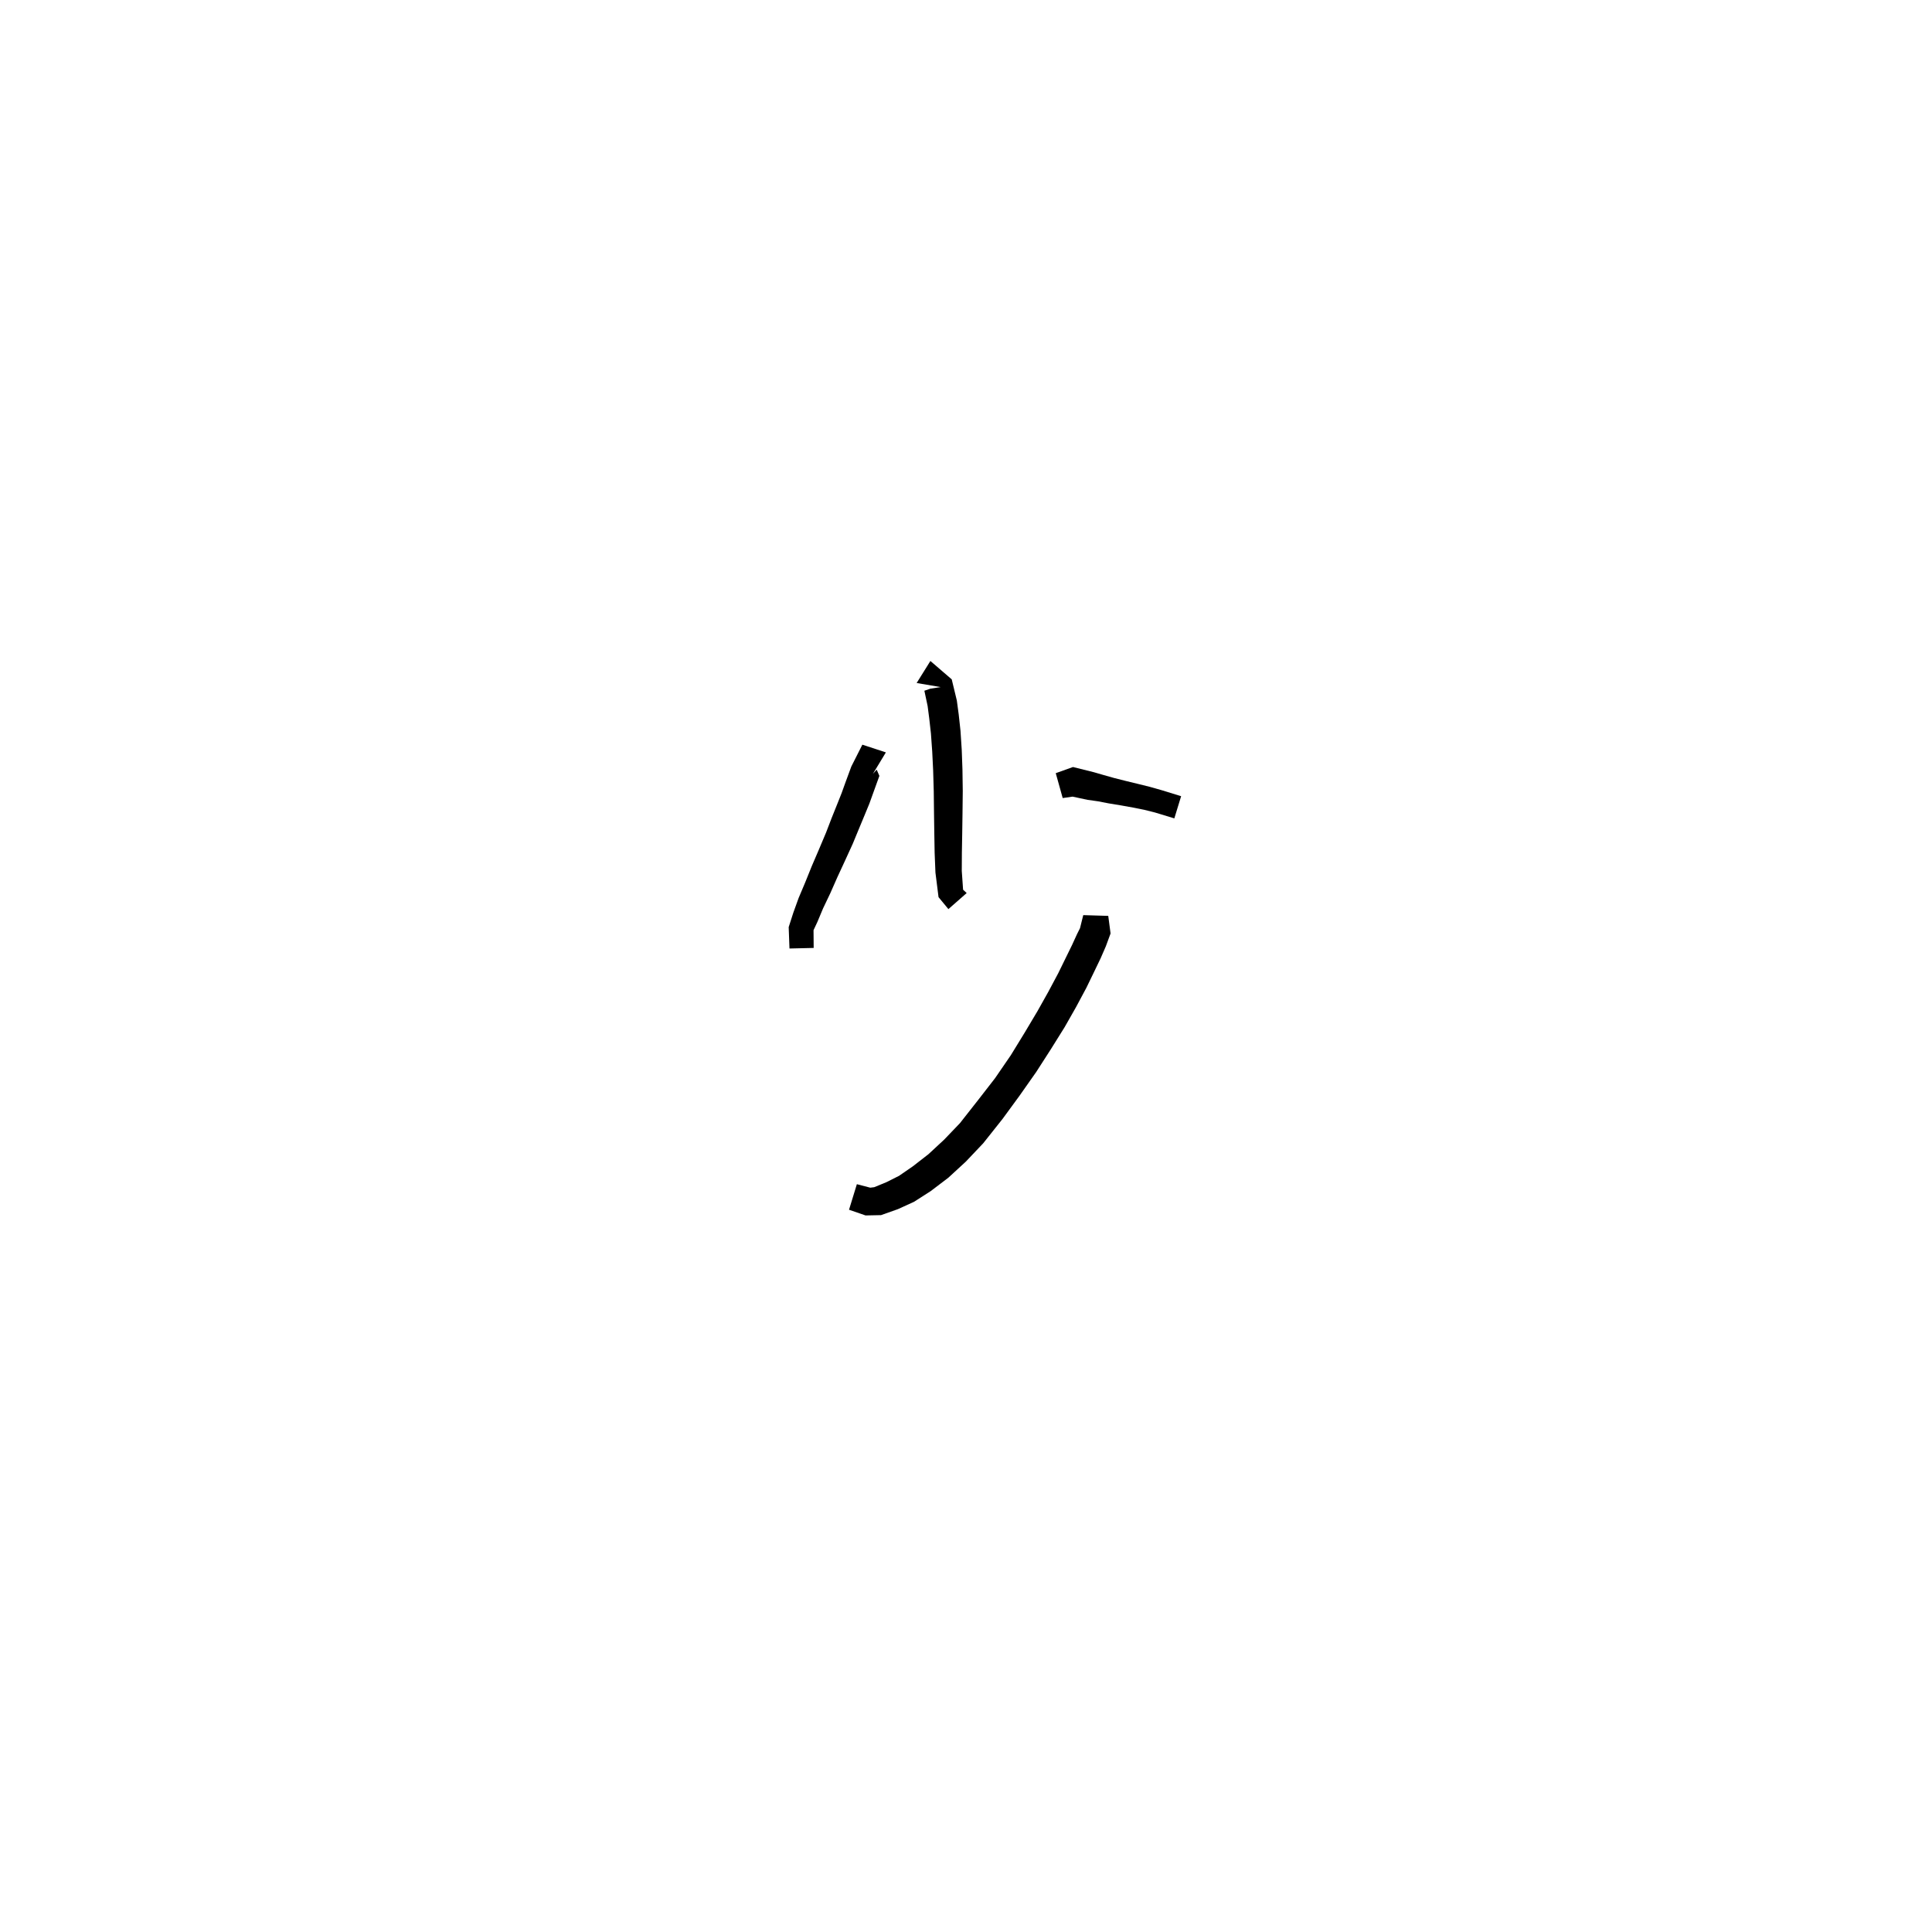
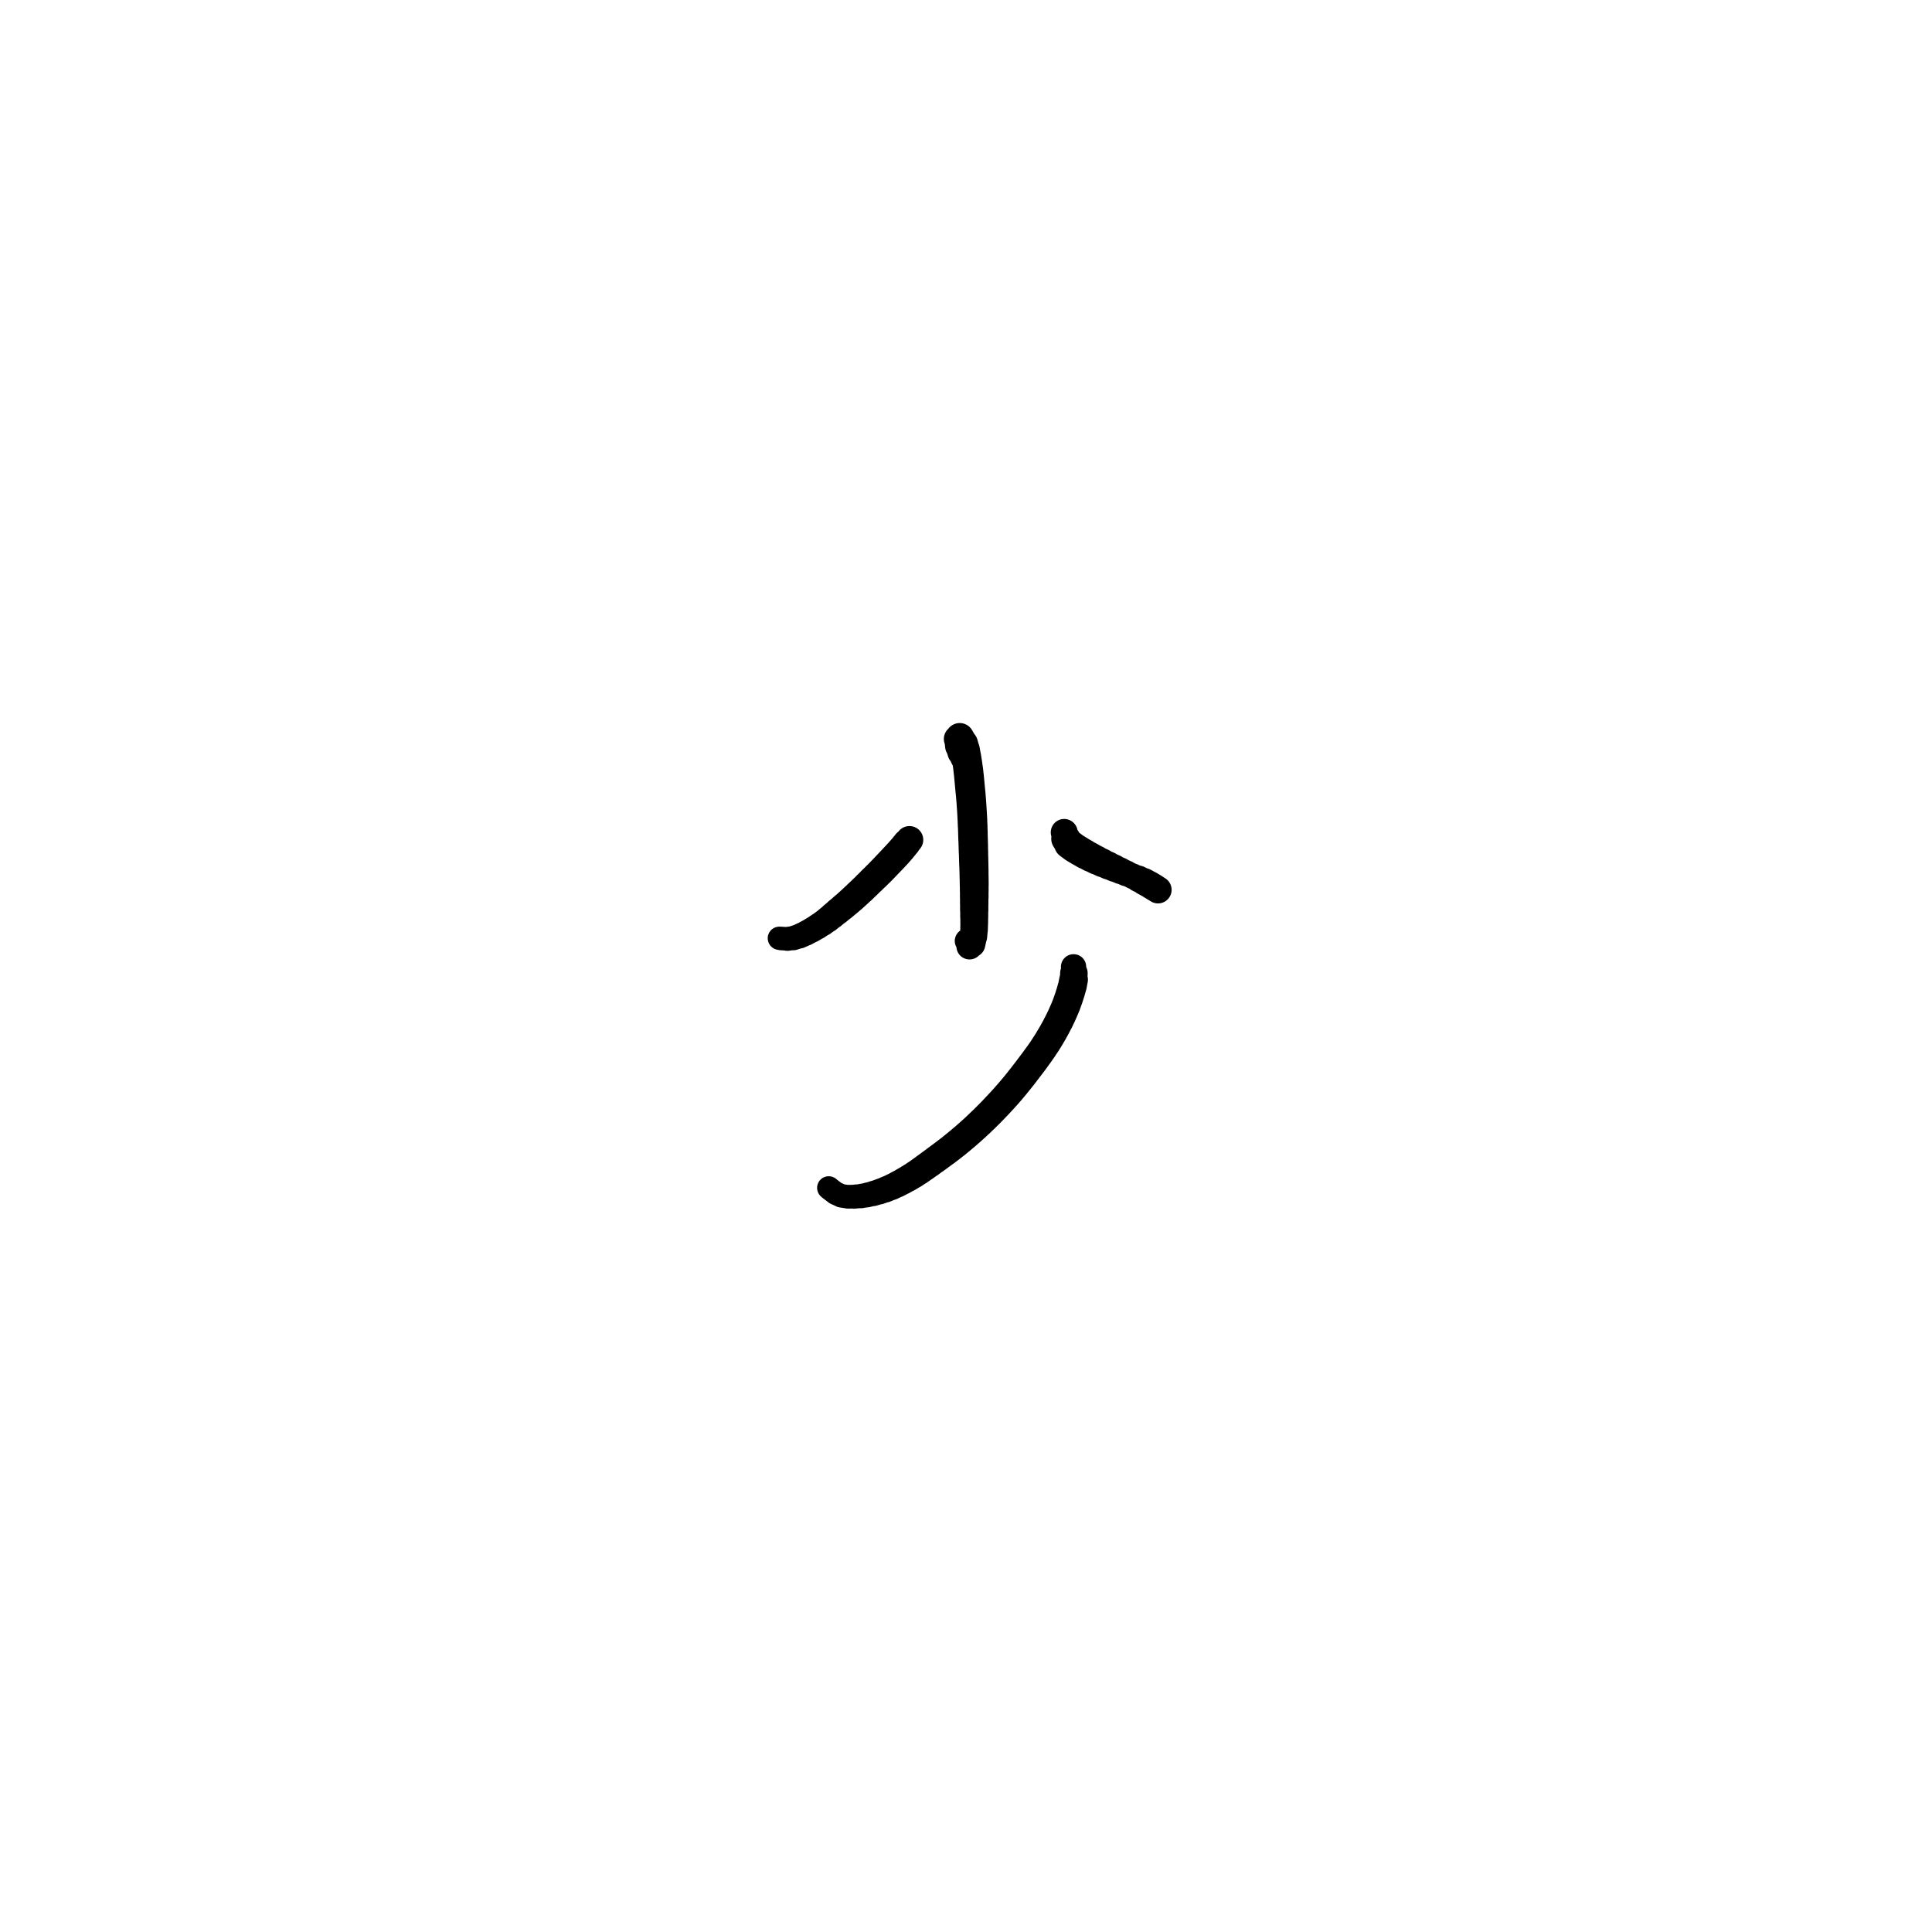
<svg xmlns="http://www.w3.org/2000/svg" width="300" height="300" viewBox="0 0 300 300">
-   <path d="M 146.068 106.691 L 144.472 106.935 L 143.537 107.257 L 144.041 109.63 L 144.287 111.518 L 144.553 113.883 L 144.755 116.711 L 144.898 119.622 L 144.993 122.877 L 145.032 126.206 L 145.079 129.434 L 145.13 132.419 L 145.255 135.493 L 145.736 139.311 L 147.267 141.166 L 150.105 138.673 L 149.547 138.151 L 149.344 135.237 L 149.36 132.38 L 149.412 129.434 L 149.459 126.206 L 149.497 122.829 L 149.449 119.478 L 149.339 116.458 L 149.145 113.48 L 148.871 110.965 L 148.577 108.774 L 147.784 105.491 L 144.472 102.636 L 142.336 106.057 Z" fill="black" />
-   <path d="M 137.559 116.831 L 133.906 115.633 L 132.193 119.022 L 131.269 121.529 L 130.69 123.142 L 129.998 124.879 L 129.144 127.005 L 128.267 129.288 L 127.135 131.971 L 126.048 134.503 L 125.027 137.033 L 124.008 139.446 L 123.192 141.706 L 122.467 143.961 L 122.59 147.284 L 126.347 147.195 L 126.326 144.437 L 126.933 143.138 L 127.81 141.044 L 128.916 138.727 L 130.019 136.227 L 131.164 133.755 L 132.409 131.032 L 133.369 128.71 L 134.243 126.608 L 134.992 124.791 L 135.602 123.101 L 136.55 120.478 L 136.133 119.512 L 135.541 120.166 Z" fill="black" />
-   <path d="M 165.015 123.921 L 166.553 123.701 L 168.869 124.198 L 170.482 124.424 L 172.144 124.745 L 174.109 125.069 L 175.943 125.399 L 177.686 125.748 L 179.346 126.165 L 182.35 127.078 L 183.405 123.633 L 180.36 122.694 L 178.562 122.185 L 176.741 121.733 L 174.901 121.287 L 173.014 120.811 L 171.398 120.356 L 169.843 119.906 L 166.612 119.102 L 163.937 120.058 Z" fill="black" />
-   <path d="M 168.207 142.1 L 167.704 144.124 L 167.25 145.03 L 166.473 146.729 L 165.492 148.731 L 164.322 151.121 L 162.773 154.025 L 161.106 156.996 L 159.117 160.336 L 156.96 163.853 L 154.516 167.415 L 151.883 170.81 L 149.052 174.411 L 146.606 176.964 L 144.171 179.221 L 141.757 181.097 L 139.607 182.581 L 137.637 183.571 L 135.753 184.346 L 135.133 184.422 L 133.054 183.881 L 131.836 187.848 L 134.402 188.733 L 136.806 188.684 L 139.424 187.757 L 141.92 186.62 L 144.523 184.952 L 147.259 182.873 L 149.973 180.376 L 152.676 177.524 L 155.679 173.742 L 158.304 170.155 L 160.901 166.461 L 163.21 162.871 L 165.326 159.479 L 167.08 156.394 L 168.7 153.367 L 169.906 150.878 L 170.906 148.8 L 171.713 146.946 L 172.448 144.949 L 172.089 142.218 Z" fill="black" />
+   <path d="M 151.33 116.94 L 150.92 116.07 C 150.46 115.09 149.30 114.67 148.33 115.13 C 147.35 115.59 146.93 116.75 147.39 117.72 L 147.80 118.60 C 148.25 119.57 149.41 119.99 150.39 119.54 C 151.36 119.08 151.79 117.92 151.33 116.94 Z M 151.07 116.29 L 150.75 115.27 C 150.41 114.21 149.28 113.62 148.22 113.96 C 147.16 114.29 146.58 115.42 146.91 116.48 L 147.23 117.50 C 147.57 118.56 148.70 119.15 149.76 118.81 C 150.82 118.48 151.41 117.35 151.07 116.29 Z M 150.90 115.65 L 150.77 114.52 C 150.65 113.38 149.62 112.56 148.48 112.68 C 147.34 112.81 146.52 113.83 146.64 114.97 L 146.77 116.10 C 146.89 117.24 147.92 118.07 149.06 117.94 C 150.20 117.82 151.02 116.79 150.90 115.65 Z M 150.05 116.42 L 150.37 116.17 C 151.29 115.43 151.44 114.07 150.70 113.15 C 149.96 112.23 148.61 112.08 147.68 112.82 L 147.36 113.07 C 146.44 113.81 146.29 115.16 147.03 116.09 C 147.78 117.01 149.13 117.16 150.05 116.42 Z M 147.11 115.61 L 147.68 116.59 C 148.30 117.65 149.66 118.01 150.72 117.39 C 151.77 116.77 152.13 115.41 151.51 114.35 L 150.94 113.37 C 150.32 112.31 148.96 111.96 147.90 112.58 C 146.85 113.19 146.49 114.55 147.11 115.61 Z M 147.42 116.09 L 147.68 117.00 C 148.02 118.21 149.27 118.90 150.47 118.56 C 151.68 118.22 152.37 116.97 152.03 115.77 L 151.77 114.85 C 151.43 113.65 150.18 112.95 148.98 113.29 C 147.77 113.64 147.08 114.89 147.42 116.09 Z M 147.62 116.79 L 147.81 117.85 C 148.03 119.08 149.22 119.90 150.46 119.68 C 151.70 119.45 152.51 118.26 152.29 117.03 L 152.10 115.97 C 151.87 114.74 150.68 113.92 149.45 114.14 C 148.21 114.37 147.39 115.56 147.62 116.79 Z M 147.79 117.79 L 147.94 118.80 C 148.14 120.04 149.30 120.90 150.55 120.71 C 151.80 120.52 152.66 119.35 152.47 118.10 L 152.31 117.09 C 152.12 115.84 150.95 114.98 149.70 115.18 C 148.45 115.37 147.59 116.54 147.79 117.79 Z M 147.93 118.76 L 148.07 119.75 C 148.24 121.01 149.40 121.89 150.65 121.72 C 151.91 121.54 152.79 120.39 152.61 119.13 L 152.48 118.14 C 152.31 116.88 151.15 116.00 149.89 116.17 C 148.64 116.34 147.76 117.50 147.93 118.76 Z M 148.05 119.70 L 148.17 120.73 C 148.31 121.99 149.45 122.90 150.71 122.76 C 151.98 122.62 152.88 121.48 152.74 120.21 L 152.63 119.19 C 152.48 117.92 151.34 117.01 150.08 117.16 C 148.82 117.30 147.91 118.44 148.05 119.70 Z M 148.16 120.68 L 148.25 121.63 C 148.37 122.90 149.49 123.83 150.75 123.72 C 152.02 123.60 152.95 122.48 152.84 121.21 L 152.75 120.26 C 152.63 119.00 151.51 118.06 150.25 118.18 C 148.98 118.29 148.05 119.42 148.16 120.68 Z M 148.25 121.64 L 148.34 122.61 C 148.46 123.87 149.59 124.80 150.86 124.68 C 152.12 124.56 153.05 123.43 152.93 122.17 L 152.84 121.20 C 152.72 119.94 151.59 119.01 150.32 119.13 C 149.06 119.25 148.13 120.38 148.25 121.64 Z M 148.34 122.61 L 148.44 123.62 C 148.56 124.89 149.69 125.81 150.96 125.69 C 152.22 125.57 153.15 124.44 153.03 123.17 L 152.93 122.17 C 152.81 120.90 151.68 119.97 150.41 120.09 C 149.15 120.22 148.22 121.34 148.34 122.61 Z M 148.44 123.59 L 148.52 124.57 C 148.62 125.84 149.74 126.78 151.00 126.68 C 152.27 126.57 153.22 125.46 153.11 124.19 L 153.03 123.21 C 152.93 121.94 151.81 121.00 150.54 121.10 C 149.28 121.20 148.33 122.32 148.44 123.59 Z M 148.52 124.54 L 148.59 125.55 C 148.68 126.82 149.78 127.78 151.05 127.69 C 152.32 127.60 153.27 126.50 153.18 125.23 L 153.11 124.22 C 153.02 122.95 151.92 121.99 150.65 122.08 C 149.39 122.17 148.43 123.27 148.52 124.54 Z M 148.59 125.53 L 148.65 126.50 C 148.73 127.77 149.82 128.74 151.09 128.66 C 152.36 128.58 153.32 127.49 153.24 126.22 L 153.18 125.25 C 153.11 123.98 152.01 123.02 150.74 123.09 C 149.47 123.17 148.51 124.27 148.59 125.53 Z M 148.65 126.48 L 148.70 127.50 C 148.77 128.77 149.85 129.75 151.12 129.68 C 152.39 129.61 153.36 128.53 153.30 127.26 L 153.24 126.24 C 153.18 124.97 152.09 124.00 150.83 124.06 C 149.56 124.13 148.58 125.21 148.65 126.48 Z M 148.70 127.48 L 148.74 128.48 C 148.80 129.74 149.87 130.73 151.13 130.68 C 152.40 130.63 153.39 129.56 153.34 128.29 L 153.29 127.29 C 153.24 126.02 152.17 125.04 150.91 125.09 C 149.64 125.14 148.65 126.21 148.70 127.48 Z M 148.75 128.46 L 148.78 129.47 C 148.82 130.73 149.88 131.72 151.15 131.68 C 152.42 131.64 153.41 130.58 153.37 129.31 L 153.33 128.31 C 153.29 127.04 152.23 126.05 150.96 126.09 C 149.70 126.13 148.70 127.19 148.75 128.46 Z M 148.78 129.46 L 148.81 130.47 C 148.85 131.73 149.91 132.73 151.17 132.69 C 152.44 132.65 153.43 131.59 153.39 130.33 L 153.36 129.32 C 153.32 128.06 152.27 127.06 151.00 127.10 C 149.74 127.14 148.75 128.19 148.78 129.46 Z M 148.82 130.47 L 148.85 131.46 C 148.89 132.72 149.94 133.72 151.20 133.68 C 152.46 133.64 153.45 132.59 153.42 131.33 L 153.39 130.33 C 153.35 129.07 152.30 128.08 151.04 128.11 C 149.78 128.15 148.78 129.20 148.82 130.47 Z M 148.85 131.46 L 148.88 132.45 C 148.92 133.71 149.97 134.70 151.23 134.66 C 152.49 134.63 153.48 133.58 153.44 132.32 L 153.41 131.33 C 153.38 130.07 152.33 129.08 151.07 129.12 C 149.81 129.15 148.82 130.20 148.85 131.46 Z M 148.89 132.45 L 148.92 133.45 C 148.95 134.70 150.00 135.69 151.25 135.65 C 152.51 135.62 153.50 134.57 153.46 133.32 L 153.43 132.32 C 153.40 131.06 152.35 130.08 151.10 130.11 C 149.84 130.15 148.85 131.20 148.89 132.45 Z M 148.92 133.45 L 148.95 134.45 C 148.99 135.70 150.03 136.69 151.28 136.65 C 152.53 136.62 153.52 135.57 153.48 134.32 L 153.46 133.32 C 153.42 132.07 152.38 131.08 151.13 131.12 C 149.87 131.15 148.89 132.19 148.92 133.45 Z M 148.96 134.45 L 148.99 135.45 C 149.02 136.69 150.06 137.68 151.30 137.64 C 152.55 137.61 153.54 136.57 153.50 135.33 L 153.48 134.33 C 153.44 133.08 152.41 132.09 151.16 132.13 C 149.91 132.16 148.93 133.20 148.96 134.45 Z M 148.99 135.43 L 149.01 136.43 C 149.04 137.67 150.07 138.66 151.31 138.64 C 152.55 138.61 153.54 137.58 153.51 136.34 L 153.49 135.34 C 153.47 134.10 152.44 133.11 151.20 133.14 C 149.96 133.16 148.97 134.19 148.99 135.43 Z M 149.02 136.41 L 149.03 137.42 C 149.04 138.66 150.06 139.65 151.30 139.64 C 152.53 139.63 153.53 138.62 153.52 137.38 L 153.51 136.37 C 153.49 135.13 152.48 134.13 151.24 134.14 C 150.01 134.16 149.01 135.17 149.02 136.41 Z M 149.04 137.41 L 149.05 138.40 C 149.05 139.63 150.05 140.63 151.28 140.62 C 152.51 140.62 153.51 139.62 153.51 138.39 L 153.51 137.40 C 153.50 136.17 152.50 135.17 151.27 135.17 C 150.04 135.17 149.04 136.17 149.04 137.41 Z M 149.06 138.39 L 149.06 139.39 C 149.06 140.62 150.05 141.61 151.28 141.61 C 152.50 141.61 153.50 140.62 153.50 139.39 L 153.50 138.39 C 153.50 137.17 152.50 136.17 151.28 136.17 C 150.05 136.17 149.06 137.17 149.06 138.39 Z M 149.07 139.39 L 149.07 140.39 C 149.07 141.60 150.06 142.59 151.28 142.59 C 152.50 142.59 153.48 141.60 153.48 140.39 L 153.48 139.39 C 153.48 138.17 152.50 137.18 151.28 137.18 C 150.06 137.18 149.07 138.17 149.07 139.39 Z M 149.08 140.39 L 149.08 141.35 C 149.08 142.56 150.07 143.55 151.28 143.55 C 152.49 143.55 153.47 142.56 153.47 141.35 L 153.47 140.39 C 153.47 139.17 152.49 138.19 151.28 138.19 C 150.07 138.19 149.08 139.17 149.08 140.39 Z M 149.10 141.35 L 149.10 142.36 C 149.10 143.56 150.07 144.54 151.28 144.54 C 152.48 144.54 153.45 143.56 153.45 142.36 L 153.45 141.35 C 153.45 140.15 152.48 139.18 151.28 139.18 C 150.07 139.18 149.10 140.15 149.10 141.35 Z M 149.12 142.36 L 149.12 143.37 C 149.11 144.56 150.08 145.53 151.27 145.53 C 152.46 145.53 153.43 144.57 153.43 143.37 L 153.44 142.36 C 153.44 141.17 152.47 140.20 151.28 140.20 C 150.09 140.20 149.12 141.16 149.12 142.36 Z M 149.13 143.32 L 149.11 144.32 C 149.08 145.51 150.01 146.49 151.20 146.52 C 152.38 146.55 153.37 145.61 153.39 144.43 L 153.42 143.42 C 153.45 142.24 152.51 141.25 151.33 141.23 C 150.14 141.20 149.16 142.13 149.13 143.32 Z M 149.13 144.19 L 149.03 145.24 C 148.93 146.41 149.80 147.44 150.97 147.55 C 152.14 147.65 153.17 146.79 153.28 145.61 L 153.37 144.57 C 153.48 143.39 152.61 142.36 151.44 142.25 C 150.27 142.15 149.23 143.01 149.13 144.19 Z M 149.10 144.98 L 148.85 146.14 C 148.61 147.27 149.33 148.39 150.46 148.63 C 151.60 148.88 152.72 148.16 152.96 147.02 L 153.21 145.87 C 153.45 144.73 152.73 143.62 151.60 143.37 C 150.47 143.13 149.35 143.85 149.10 144.98 Z M 149.45 145.16 L 149.09 145.53 C 148.31 146.33 148.32 147.62 149.13 148.41 C 149.94 149.19 151.22 149.17 152.01 148.37 L 152.37 148.00 C 153.15 147.19 153.13 145.90 152.33 145.12 C 151.52 144.34 150.23 144.35 149.45 145.16 Z M 152.29 146.16 L 151.90 145.31 C 151.47 144.35 150.34 143.92 149.38 144.35 C 148.42 144.79 147.99 145.92 148.42 146.88 L 148.81 147.73 C 149.24 148.69 150.37 149.12 151.33 148.69 C 152.30 148.25 152.72 147.12 152.29 146.16 Z" fill="black" fill-rule="nonzero" />
+   <path d="M 142.39 132.37 L 142.94 131.40 C 143.49 130.45 143.16 129.24 142.20 128.69 C 141.25 128.15 140.04 128.48 139.50 129.43 L 138.94 130.40 C 138.40 131.35 138.73 132.56 139.68 133.11 C 140.63 133.65 141.84 133.32 142.39 132.37 Z M 139.60 129.01 L 139.17 129.51 C 138.40 130.40 138.50 131.76 139.39 132.53 C 140.29 133.31 141.64 133.21 142.42 132.31 L 142.84 131.82 C 143.62 130.92 143.52 129.56 142.62 128.79 C 141.72 128.02 140.37 128.12 139.60 129.01 Z M 139.09 129.53 L 138.42 130.36 C 137.65 131.30 137.80 132.68 138.74 133.44 C 139.68 134.21 141.06 134.06 141.82 133.12 L 142.50 132.29 C 143.26 131.35 143.11 129.97 142.17 129.21 C 141.23 128.44 139.85 128.59 139.09 129.53 Z M 138.47 130.29 L 137.78 131.07 C 136.98 131.98 137.07 133.37 137.98 134.17 C 138.89 134.97 140.28 134.88 141.09 133.97 L 141.77 133.19 C 142.57 132.28 142.48 130.89 141.57 130.09 C 140.66 129.29 139.27 129.38 138.47 130.29 Z M 137.82 131.02 L 137.12 131.77 C 136.29 132.66 136.35 134.06 137.24 134.89 C 138.13 135.71 139.52 135.66 140.35 134.77 L 141.05 134.02 C 141.88 133.13 141.82 131.73 140.93 130.91 C 140.04 130.08 138.65 130.13 137.82 131.02 Z M 137.14 131.75 L 136.44 132.49 C 135.60 133.37 135.64 134.76 136.52 135.60 C 137.40 136.44 138.79 136.40 139.63 135.52 L 140.33 134.79 C 141.17 133.91 141.13 132.51 140.25 131.68 C 139.37 130.84 137.98 130.87 137.14 131.75 Z M 136.44 132.49 L 135.73 133.24 C 134.89 134.12 134.92 135.51 135.80 136.35 C 136.68 137.19 138.08 137.15 138.91 136.27 L 139.63 135.52 C 140.47 134.64 140.44 133.25 139.56 132.41 C 138.68 131.57 137.28 131.61 136.44 132.49 Z M 135.75 133.23 L 135.09 133.90 C 134.24 134.77 134.26 136.16 135.13 137.01 C 136.00 137.85 137.40 137.83 138.24 136.96 L 138.90 136.28 C 139.74 135.41 139.72 134.02 138.85 133.18 C 137.98 132.34 136.59 132.36 135.75 133.23 Z M 135.13 133.87 L 134.43 134.56 C 133.56 135.40 133.55 136.79 134.39 137.65 C 135.24 138.52 136.62 138.53 137.49 137.69 L 138.19 137.00 C 139.06 136.15 139.07 134.77 138.23 133.90 C 137.38 133.04 136.00 133.02 135.13 133.87 Z M 134.44 134.56 L 133.72 135.26 C 132.86 136.10 132.84 137.48 133.68 138.34 C 134.52 139.20 135.90 139.22 136.77 138.38 L 137.48 137.69 C 138.34 136.84 138.36 135.46 137.52 134.60 C 136.68 133.74 135.30 133.72 134.44 134.56 Z M 133.72 135.28 L 133.00 135.98 C 132.15 136.82 132.14 138.20 132.99 139.05 C 133.83 139.91 135.21 139.91 136.06 139.07 L 136.77 138.36 C 137.63 137.52 137.63 136.14 136.79 135.29 C 135.94 134.44 134.57 134.43 133.72 135.28 Z M 133.03 135.97 L 132.31 136.66 C 131.45 137.49 131.42 138.86 132.25 139.72 C 133.08 140.58 134.45 140.61 135.32 139.78 L 136.03 139.08 C 136.89 138.25 136.92 136.88 136.09 136.02 C 135.26 135.16 133.89 135.14 133.03 135.97 Z M 132.34 136.64 L 131.60 137.33 C 130.73 138.15 130.69 139.51 131.50 140.38 C 132.31 141.25 133.68 141.30 134.55 140.48 L 135.29 139.79 C 136.16 138.98 136.20 137.61 135.39 136.74 C 134.57 135.87 133.21 135.83 132.34 136.64 Z M 131.62 137.33 L 130.89 138.00 C 130.02 138.80 129.96 140.16 130.76 141.03 C 131.56 141.90 132.92 141.96 133.80 141.16 L 134.53 140.49 C 135.40 139.69 135.46 138.33 134.66 137.45 C 133.86 136.58 132.50 136.52 131.62 137.33 Z M 130.93 137.98 L 130.18 138.65 C 129.29 139.43 129.21 140.78 129.99 141.66 C 130.77 142.54 132.12 142.63 133.00 141.84 L 133.76 141.18 C 134.64 140.40 134.72 139.05 133.94 138.16 C 133.16 137.28 131.81 137.20 130.93 137.98 Z M 130.23 138.63 L 129.47 139.26 C 128.57 140.01 128.46 141.35 129.21 142.25 C 129.97 143.14 131.30 143.26 132.20 142.50 L 132.95 141.87 C 133.85 141.11 133.96 139.78 133.21 138.88 C 132.46 137.99 131.12 137.87 130.23 138.63 Z M 129.50 139.27 L 128.71 139.91 C 127.82 140.65 127.70 141.97 128.43 142.87 C 129.17 143.76 130.50 143.88 131.39 143.15 L 132.17 142.50 C 133.06 141.76 133.19 140.44 132.45 139.54 C 131.71 138.65 130.39 138.53 129.50 139.27 Z M 128.73 139.93 L 127.94 140.58 C 127.06 141.31 126.94 142.62 127.67 143.50 C 128.41 144.38 129.71 144.51 130.60 143.77 L 131.38 143.12 C 132.26 142.39 132.38 141.08 131.65 140.20 C 130.92 139.32 129.61 139.20 128.73 139.93 Z M 127.99 140.58 L 127.22 141.20 C 126.34 141.91 126.20 143.19 126.91 144.07 C 127.62 144.95 128.91 145.09 129.79 144.39 L 130.55 143.77 C 131.43 143.06 131.57 141.78 130.86 140.89 C 130.16 140.01 128.87 139.87 127.99 140.58 Z M 127.31 141.17 L 126.55 141.73 C 125.65 142.39 125.46 143.65 126.12 144.55 C 126.78 145.45 128.04 145.64 128.94 144.98 L 129.70 144.42 C 130.60 143.76 130.79 142.49 130.13 141.59 C 129.47 140.70 128.21 140.50 127.31 141.17 Z M 126.65 141.68 L 125.78 142.25 C 124.86 142.85 124.60 144.09 125.20 145.01 C 125.80 145.93 127.04 146.19 127.96 145.59 L 128.83 145.02 C 129.75 144.42 130.01 143.19 129.41 142.27 C 128.81 141.34 127.58 141.08 126.65 141.68 Z M 125.86 142.23 L 125.02 142.73 C 124.08 143.29 123.77 144.50 124.33 145.43 C 124.88 146.37 126.09 146.68 127.03 146.12 L 127.88 145.62 C 128.81 145.06 129.12 143.85 128.56 142.92 C 128.01 141.98 126.80 141.67 125.86 142.23 Z M 125.10 142.71 L 124.19 143.20 C 123.24 143.71 122.89 144.89 123.40 145.84 C 123.91 146.79 125.09 147.14 126.04 146.63 L 126.95 146.14 C 127.90 145.63 128.25 144.45 127.74 143.50 C 127.23 142.55 126.05 142.20 125.10 142.71 Z M 124.32 143.16 L 123.35 143.60 C 122.38 144.05 121.95 145.19 122.40 146.16 C 122.84 147.13 123.98 147.55 124.95 147.11 L 125.92 146.67 C 126.89 146.23 127.31 145.08 126.87 144.11 C 126.43 143.15 125.28 142.72 124.32 143.16 Z M 123.56 143.55 L 122.62 143.86 C 121.63 144.18 121.08 145.25 121.40 146.25 C 121.73 147.24 122.79 147.79 123.79 147.46 L 124.73 147.16 C 125.73 146.84 126.27 145.77 125.95 144.77 C 125.63 143.78 124.56 143.23 123.56 143.55 Z M 122.97 143.82 L 122.02 143.94 C 121.00 144.07 120.28 145.01 120.41 146.02 C 120.55 147.04 121.48 147.76 122.50 147.63 L 123.44 147.50 C 124.46 147.37 125.18 146.44 125.05 145.42 C 124.92 144.41 123.98 143.69 122.97 143.82 Z M 122.37 143.96 L 121.38 143.90 C 120.37 143.84 119.51 144.61 119.45 145.62 C 119.39 146.62 120.15 147.49 121.16 147.55 L 122.15 147.61 C 123.16 147.67 124.02 146.90 124.08 145.89 C 124.14 144.89 123.37 144.02 122.37 143.96 Z M 121.48 143.93 L 121.23 143.90 C 120.24 143.78 119.34 144.49 119.22 145.48 C 119.11 146.48 119.82 147.38 120.81 147.49 L 121.06 147.52 C 122.05 147.64 122.95 146.93 123.07 145.94 C 123.19 144.94 122.48 144.04 121.48 143.93 Z" fill="black" fill-rule="nonzero" />
+   <path d="M 163.23 129.78 L 163.48 130.76 C 163.77 131.88 164.91 132.55 166.02 132.27 C 167.14 131.98 167.82 130.84 167.53 129.72 L 167.28 128.74 C 166.99 127.62 165.85 126.95 164.73 127.23 C 163.61 127.52 162.94 128.66 163.23 129.78 Z M 163.59 131.46 L 164.09 132.25 C 164.76 133.30 166.16 133.62 167.22 132.95 C 168.28 132.28 168.59 130.88 167.92 129.82 L 167.42 129.03 C 166.75 127.97 165.35 127.66 164.29 128.33 C 163.23 129.00 162.92 130.40 163.59 131.46 Z M 164.61 132.90 L 165.42 133.50 C 166.46 134.27 167.91 134.06 168.68 133.03 C 169.45 132.00 169.24 130.54 168.21 129.77 L 167.40 129.17 C 166.37 128.40 164.91 128.61 164.14 129.64 C 163.37 130.67 163.58 132.13 164.61 132.90 Z M 165.61 133.62 L 166.43 134.12 C 167.52 134.79 168.95 134.44 169.62 133.35 C 170.29 132.26 169.94 130.83 168.85 130.16 L 168.03 129.66 C 166.93 128.99 165.51 129.33 164.84 130.43 C 164.17 131.52 164.51 132.95 165.61 133.62 Z M 166.49 134.14 L 167.38 134.66 C 168.49 135.29 169.90 134.91 170.54 133.81 C 171.17 132.70 170.79 131.29 169.68 130.65 L 168.79 130.14 C 167.68 129.50 166.27 129.88 165.64 130.99 C 165.00 132.10 165.38 133.51 166.49 134.14 Z M 167.46 134.67 L 168.33 135.14 C 169.45 135.73 170.83 135.31 171.43 134.20 C 172.02 133.08 171.60 131.70 170.48 131.10 L 169.61 130.64 C 168.50 130.04 167.11 130.46 166.52 131.58 C 165.92 132.69 166.34 134.08 167.46 134.67 Z M 168.40 135.14 L 169.30 135.59 C 170.42 136.14 171.77 135.69 172.33 134.58 C 172.88 133.46 172.43 132.11 171.31 131.55 L 170.41 131.10 C 169.30 130.55 167.95 131.00 167.39 132.11 C 166.83 133.23 167.29 134.58 168.40 135.14 Z M 169.36 135.57 L 170.29 136.01 C 171.40 136.53 172.72 136.06 173.24 134.95 C 173.76 133.84 173.28 132.52 172.18 132.00 L 171.25 131.56 C 170.14 131.04 168.82 131.52 168.30 132.62 C 167.78 133.73 168.26 135.05 169.36 135.57 Z M 170.34 135.98 L 171.25 136.39 C 172.34 136.88 173.63 136.40 174.12 135.30 C 174.61 134.21 174.12 132.92 173.03 132.43 L 172.12 132.03 C 171.03 131.53 169.74 132.02 169.25 133.11 C 168.76 134.21 169.25 135.49 170.34 135.98 Z M 171.29 136.35 L 172.22 136.76 C 173.29 137.23 174.54 136.74 175.00 135.66 C 175.47 134.59 174.98 133.34 173.91 132.87 L 172.99 132.47 C 171.92 132.00 170.67 132.49 170.20 133.56 C 169.73 134.64 170.22 135.89 171.29 136.35 Z M 172.24 136.71 L 173.17 137.11 C 174.21 137.56 175.43 137.08 175.88 136.03 C 176.33 134.98 175.85 133.77 174.80 133.32 L 173.88 132.92 C 172.83 132.47 171.62 132.95 171.17 134.00 C 170.71 135.04 171.20 136.26 172.24 136.71 Z M 173.18 137.06 L 174.10 137.46 C 175.12 137.90 176.31 137.43 176.75 136.41 C 177.19 135.39 176.72 134.21 175.70 133.77 L 174.79 133.37 C 173.77 132.93 172.58 133.39 172.14 134.41 C 171.70 135.43 172.16 136.62 173.18 137.06 Z M 174.11 137.40 L 175.02 137.81 C 176.01 138.25 177.17 137.80 177.61 136.82 C 178.05 135.83 177.60 134.67 176.61 134.23 L 175.70 133.82 C 174.71 133.38 173.55 133.83 173.11 134.82 C 172.67 135.80 173.12 136.96 174.11 137.40 Z M 174.98 137.81 L 175.93 138.25 C 176.92 138.71 178.09 138.28 178.55 137.29 C 179.01 136.30 178.58 135.12 177.59 134.66 L 176.65 134.23 C 175.66 133.77 174.48 134.20 174.02 135.19 C 173.56 136.18 173.99 137.35 174.98 137.81 Z M 175.85 138.30 L 176.74 138.74 C 177.75 139.24 178.99 138.83 179.49 137.81 C 180.00 136.79 179.58 135.56 178.56 135.05 L 177.67 134.61 C 176.65 134.11 175.42 134.53 174.92 135.54 C 174.41 136.56 174.83 137.80 175.85 138.30 Z M 176.64 138.75 L 177.52 139.23 C 178.54 139.79 179.83 139.42 180.39 138.39 C 180.94 137.37 180.57 136.08 179.54 135.52 L 178.66 135.04 C 177.64 134.48 176.35 134.86 175.79 135.88 C 175.23 136.91 175.61 138.19 176.64 138.75 Z M 177.43 139.19 L 178.28 139.71 C 179.28 140.32 180.58 140.00 181.19 138.99 C 181.80 137.99 181.48 136.68 180.48 136.08 L 179.63 135.56 C 178.63 134.95 177.32 135.27 176.71 136.28 C 176.11 137.28 176.43 138.58 177.43 139.19 Z M 178.24 139.68 L 178.68 139.95 C 179.67 140.58 180.98 140.29 181.60 139.30 C 182.23 138.32 181.93 137.01 180.95 136.39 L 180.51 136.11 C 179.52 135.48 178.22 135.77 177.59 136.76 C 176.97 137.74 177.26 139.05 178.24 139.68 Z" fill="black" fill-rule="nonzero" />
+   <path d="M 164.74 150.23 L 164.80 151.21 C 164.85 152.30 165.78 153.13 166.86 153.07 C 167.94 153.01 168.77 152.09 168.71 151.01 L 168.66 150.02 C 168.61 148.94 167.68 148.11 166.60 148.17 C 165.52 148.22 164.69 149.15 164.74 150.23 Z M 164.62 151.02 L 164.58 152.02 C 164.52 153.20 165.44 154.20 166.61 154.26 C 167.79 154.31 168.79 153.40 168.84 152.22 L 168.89 151.21 C 168.94 150.03 168.03 149.03 166.85 148.98 C 165.67 148.92 164.67 149.84 164.62 151.02 Z M 164.53 151.69 L 164.33 152.69 C 164.09 153.90 164.88 155.07 166.08 155.31 C 167.29 155.55 168.46 154.76 168.70 153.55 L 168.89 152.55 C 169.13 151.34 168.35 150.17 167.14 149.94 C 165.93 149.70 164.76 150.49 164.53 151.69 Z M 164.37 152.51 L 164.10 153.45 C 163.76 154.64 164.44 155.87 165.62 156.21 C 166.81 156.55 168.04 155.87 168.38 154.69 L 168.65 153.74 C 168.99 152.56 168.31 151.32 167.13 150.98 C 165.95 150.64 164.71 151.32 164.37 152.51 Z M 164.12 153.39 L 163.81 154.37 C 163.43 155.54 164.08 156.80 165.25 157.17 C 166.42 157.54 167.68 156.90 168.05 155.72 L 168.36 154.75 C 168.74 153.58 168.09 152.32 166.92 151.95 C 165.74 151.58 164.49 152.22 164.12 153.39 Z M 163.83 154.30 L 163.51 155.20 C 163.10 156.35 163.70 157.63 164.86 158.04 C 166.02 158.45 167.29 157.85 167.70 156.69 L 168.02 155.80 C 168.44 154.64 167.83 153.37 166.68 152.95 C 165.52 152.54 164.25 153.14 163.83 154.30 Z M 163.55 155.10 L 163.18 156.02 C 162.71 157.15 163.26 158.45 164.39 158.92 C 165.53 159.38 166.83 158.84 167.29 157.70 L 167.67 156.79 C 168.13 155.65 167.59 154.35 166.45 153.89 C 165.31 153.42 164.01 153.97 163.55 155.10 Z M 163.20 155.95 L 162.80 156.86 C 162.30 157.98 162.80 159.29 163.92 159.79 C 165.04 160.30 166.35 159.80 166.86 158.68 L 167.26 157.77 C 167.76 156.65 167.26 155.33 166.14 154.83 C 165.02 154.33 163.71 154.83 163.20 155.95 Z M 162.83 156.80 L 162.39 157.70 C 161.86 158.80 162.32 160.13 163.43 160.66 C 164.53 161.20 165.86 160.73 166.40 159.63 L 166.83 158.73 C 167.36 157.63 166.90 156.30 165.79 155.76 C 164.69 155.23 163.36 155.69 162.83 156.80 Z M 162.42 157.64 L 161.96 158.53 C 161.39 159.62 161.82 160.96 162.90 161.53 C 163.99 162.09 165.33 161.67 165.90 160.58 L 166.36 159.69 C 166.93 158.60 166.51 157.26 165.42 156.69 C 164.33 156.13 162.99 156.55 162.42 157.64 Z M 161.99 158.48 L 161.51 159.34 C 160.91 160.41 161.30 161.76 162.37 162.36 C 163.44 162.96 164.79 162.57 165.39 161.50 L 165.87 160.63 C 166.46 159.56 166.08 158.21 165.01 157.62 C 163.94 157.02 162.59 157.41 161.99 158.48 Z M 161.54 159.29 L 161.01 160.18 C 160.39 161.24 160.74 162.60 161.80 163.22 C 162.85 163.84 164.21 163.49 164.83 162.44 L 165.36 161.55 C 165.98 160.49 165.63 159.14 164.58 158.51 C 163.52 157.89 162.16 158.24 161.54 159.29 Z M 161.05 160.14 L 160.53 160.96 C 159.88 161.99 160.20 163.36 161.23 164.01 C 162.27 164.66 163.64 164.34 164.29 163.31 L 164.80 162.49 C 165.45 161.45 165.13 160.08 164.10 159.43 C 163.06 158.79 161.70 159.10 161.05 160.14 Z M 160.56 160.91 L 160.01 161.75 C 159.33 162.77 159.61 164.14 160.63 164.82 C 161.65 165.49 163.02 165.21 163.70 164.19 L 164.25 163.35 C 164.93 162.33 164.65 160.96 163.63 160.29 C 162.61 159.61 161.24 159.89 160.56 160.91 Z M 160.04 161.71 L 159.47 162.53 C 158.77 163.53 159.01 164.91 160.01 165.61 C 161.01 166.30 162.39 166.06 163.09 165.06 L 163.66 164.24 C 164.36 163.24 164.12 161.86 163.12 161.16 C 162.12 160.46 160.74 160.71 160.04 161.71 Z M 159.49 162.49 L 158.92 163.27 C 158.21 164.26 158.42 165.64 159.41 166.36 C 160.40 167.08 161.78 166.86 162.50 165.87 L 163.06 165.09 C 163.78 164.11 163.57 162.73 162.58 162.01 C 161.59 161.29 160.21 161.51 159.49 162.49 Z M 158.94 163.25 L 158.33 164.06 C 157.60 165.04 157.80 166.42 158.78 167.16 C 159.75 167.89 161.14 167.69 161.87 166.71 L 162.48 165.90 C 163.21 164.92 163.01 163.54 162.03 162.80 C 161.06 162.07 159.67 162.27 158.94 163.25 Z M 158.34 164.05 L 157.72 164.87 C 156.98 165.84 157.17 167.23 158.14 167.97 C 159.11 168.71 160.49 168.52 161.23 167.55 L 161.86 166.72 C 162.60 165.75 162.41 164.37 161.44 163.63 C 160.47 162.89 159.08 163.08 158.34 164.05 Z M 157.73 164.86 L 157.12 165.65 C 156.38 166.61 156.56 168.00 157.52 168.74 C 158.49 169.49 159.88 169.31 160.62 168.34 L 161.22 167.56 C 161.97 166.59 161.79 165.20 160.82 164.46 C 159.86 163.72 158.47 163.90 157.73 164.86 Z M 157.14 165.63 L 156.51 166.42 C 155.76 167.38 155.93 168.77 156.88 169.52 C 157.84 170.28 159.23 170.11 159.98 169.15 L 160.61 168.36 C 161.36 167.40 161.19 166.01 160.23 165.26 C 159.28 164.50 157.89 164.67 157.14 165.63 Z M 156.53 166.40 L 155.90 167.19 C 155.13 168.14 155.28 169.53 156.23 170.29 C 157.17 171.06 158.56 170.91 159.33 169.96 L 159.96 169.17 C 160.73 168.23 160.58 166.84 159.63 166.07 C 158.69 165.31 157.30 165.45 156.53 166.40 Z M 155.92 167.16 L 155.27 167.93 C 154.49 168.87 154.61 170.26 155.54 171.04 C 156.48 171.82 157.87 171.70 158.65 170.77 L 159.30 169.99 C 160.08 169.06 159.96 167.67 159.03 166.89 C 158.10 166.10 156.71 166.22 155.92 167.16 Z M 155.30 167.90 L 154.64 168.65 C 153.84 169.57 153.94 170.96 154.86 171.76 C 155.77 172.56 157.17 172.47 157.97 171.55 L 158.62 170.80 C 159.42 169.88 159.33 168.49 158.41 167.69 C 157.49 166.89 156.10 166.98 155.30 167.90 Z M 154.67 168.63 L 154.00 169.37 C 153.19 170.27 153.26 171.66 154.16 172.48 C 155.07 173.29 156.46 173.22 157.27 172.32 L 157.94 171.58 C 158.75 170.68 158.68 169.28 157.78 168.47 C 156.88 167.65 155.48 167.72 154.67 168.63 Z M 154.03 169.34 L 153.35 170.07 C 152.52 170.96 152.58 172.35 153.47 173.18 C 154.36 174.01 155.75 173.96 156.58 173.06 L 157.25 172.34 C 158.08 171.45 158.03 170.05 157.14 169.23 C 156.25 168.40 154.85 168.45 154.03 169.34 Z M 153.37 170.05 L 152.69 170.77 C 151.85 171.65 151.88 173.05 152.76 173.88 C 153.64 174.72 155.03 174.68 155.87 173.80 L 156.56 173.08 C 157.39 172.20 157.36 170.81 156.48 169.98 C 155.60 169.14 154.21 169.17 153.37 170.05 Z M 152.71 170.76 L 152.01 171.47 C 151.16 172.34 151.18 173.73 152.04 174.58 C 152.91 175.42 154.30 175.41 155.15 174.54 L 155.85 173.82 C 156.70 172.96 156.68 171.57 155.81 170.72 C 154.94 169.87 153.55 169.89 152.71 170.76 Z M 152.03 171.45 L 151.32 172.16 C 150.46 173.01 150.46 174.40 151.31 175.26 C 152.16 176.12 153.55 176.12 154.41 175.27 L 155.12 174.56 C 155.98 173.71 155.99 172.32 155.13 171.46 C 154.28 170.60 152.89 170.60 152.03 171.45 Z M 151.35 172.14 L 150.62 172.83 C 149.75 173.67 149.73 175.06 150.57 175.93 C 151.40 176.80 152.79 176.83 153.66 175.99 L 154.38 175.29 C 155.25 174.45 155.28 173.07 154.44 172.20 C 153.60 171.32 152.22 171.30 151.35 172.14 Z M 150.65 172.81 L 149.92 173.50 C 149.04 174.32 148.99 175.70 149.81 176.59 C 150.64 177.47 152.02 177.52 152.90 176.69 L 153.63 176.01 C 154.52 175.18 154.56 173.80 153.74 172.92 C 152.92 172.04 151.53 171.99 150.65 172.81 Z M 149.95 173.48 L 149.21 174.15 C 148.31 174.95 148.24 176.33 149.05 177.23 C 149.86 178.12 151.24 178.19 152.13 177.38 L 152.87 176.71 C 153.77 175.90 153.84 174.52 153.03 173.63 C 152.22 172.74 150.84 172.67 149.95 173.48 Z M 149.23 174.13 L 148.48 174.79 C 147.58 175.58 147.49 176.95 148.28 177.86 C 149.07 178.76 150.44 178.85 151.35 178.06 L 152.10 177.40 C 153.01 176.61 153.10 175.23 152.31 174.33 C 151.51 173.43 150.14 173.33 149.23 174.13 Z M 148.51 174.77 L 147.74 175.42 C 146.83 176.20 146.71 177.57 147.49 178.48 C 148.26 179.40 149.63 179.51 150.55 178.73 L 151.32 178.08 C 152.23 177.31 152.35 175.94 151.57 175.02 C 150.80 174.11 149.43 173.99 148.51 174.77 Z M 147.77 175.40 L 147.00 176.03 C 146.07 176.79 145.94 178.16 146.70 179.08 C 147.45 180.01 148.82 180.15 149.75 179.39 L 150.52 178.75 C 151.44 178.00 151.58 176.63 150.82 175.70 C 150.06 174.78 148.70 174.64 147.77 175.40 Z M 147.03 176.01 L 146.26 176.63 C 145.32 177.37 145.16 178.73 145.90 179.66 C 146.64 180.60 148.00 180.76 148.94 180.02 L 149.71 179.41 C 150.65 178.67 150.81 177.31 150.07 176.37 C 149.33 175.43 147.97 175.27 147.03 176.01 Z M 146.29 176.61 L 145.49 177.22 C 144.54 177.94 144.36 179.29 145.08 180.24 C 145.81 181.19 147.16 181.37 148.11 180.65 L 148.91 180.04 C 149.85 179.31 150.04 177.96 149.31 177.01 C 148.59 176.07 147.24 175.88 146.29 176.61 Z M 145.52 177.20 L 144.72 177.80 C 143.76 178.51 143.56 179.85 144.27 180.81 C 144.98 181.76 146.33 181.96 147.28 181.25 L 148.08 180.66 C 149.04 179.95 149.24 178.60 148.53 177.65 C 147.82 176.69 146.47 176.50 145.52 177.20 Z M 144.73 177.79 L 143.93 178.38 C 142.97 179.08 142.76 180.43 143.46 181.38 C 144.16 182.34 145.50 182.55 146.46 181.85 L 147.27 181.26 C 148.22 180.56 148.43 179.22 147.73 178.26 C 147.03 177.30 145.69 177.09 144.73 177.79 Z M 143.93 178.39 L 143.11 178.99 C 142.15 179.69 141.94 181.02 142.64 181.98 C 143.33 182.93 144.67 183.14 145.63 182.45 L 146.45 181.84 C 147.41 181.15 147.62 179.81 146.92 178.85 C 146.23 177.90 144.89 177.69 143.93 178.39 Z M 143.12 178.99 L 142.29 179.59 C 141.34 180.28 141.12 181.61 141.81 182.56 C 142.50 183.52 143.83 183.73 144.78 183.04 L 145.61 182.45 C 146.57 181.76 146.78 180.43 146.09 179.47 C 145.40 178.52 144.07 178.30 143.12 178.99 Z M 142.32 179.58 L 141.51 180.15 C 140.56 180.82 140.32 182.14 141.00 183.10 C 141.67 184.06 142.99 184.29 143.95 183.62 L 144.75 183.05 C 145.71 182.38 145.94 181.06 145.27 180.10 C 144.60 179.14 143.28 178.91 142.32 179.58 Z M 141.57 180.13 L 140.72 180.69 C 139.75 181.33 139.48 182.64 140.13 183.61 C 140.77 184.58 142.08 184.84 143.05 184.20 L 143.89 183.64 C 144.86 183.00 145.13 181.69 144.49 180.72 C 143.85 179.75 142.54 179.48 141.57 180.13 Z M 140.79 180.66 L 139.92 181.19 C 138.94 181.79 138.63 183.08 139.23 184.06 C 139.83 185.05 141.12 185.36 142.10 184.76 L 142.97 184.23 C 143.96 183.63 144.27 182.34 143.67 181.35 C 143.07 180.37 141.78 180.06 140.79 180.66 Z M 139.99 181.17 L 139.17 181.63 C 138.18 182.19 137.82 183.46 138.39 184.46 C 138.95 185.45 140.21 185.81 141.21 185.24 L 142.03 184.78 C 143.03 184.22 143.38 182.95 142.82 181.96 C 142.26 180.96 140.99 180.60 139.99 181.17 Z M 139.24 181.62 L 138.33 182.09 C 137.33 182.62 136.94 183.86 137.47 184.87 C 138.00 185.87 139.24 186.26 140.25 185.73 L 141.15 185.26 C 142.15 184.73 142.54 183.48 142.01 182.48 C 141.48 181.48 140.24 181.09 139.24 181.62 Z M 138.41 182.08 L 137.53 182.50 C 136.51 182.98 136.08 184.20 136.57 185.21 C 137.05 186.22 138.26 186.65 139.28 186.17 L 140.16 185.75 C 141.18 185.26 141.61 184.05 141.12 183.04 C 140.64 182.02 139.43 181.59 138.41 182.08 Z M 137.63 182.48 L 136.70 182.86 C 135.68 183.29 135.19 184.46 135.61 185.49 C 136.04 186.51 137.21 187.00 138.23 186.58 L 139.17 186.19 C 140.19 185.77 140.68 184.59 140.26 183.57 C 139.83 182.54 138.66 182.06 137.63 182.48 Z M 136.81 182.85 L 135.88 183.18 C 134.85 183.54 134.30 184.67 134.66 185.70 C 135.02 186.73 136.15 187.28 137.19 186.92 L 138.12 186.59 C 139.15 186.23 139.70 185.10 139.34 184.07 C 138.98 183.03 137.85 182.49 136.81 182.85 Z M 135.97 183.18 L 135.00 183.47 C 133.97 183.78 133.38 184.86 133.69 185.90 C 134.00 186.93 135.09 187.51 136.12 187.21 L 137.09 186.92 C 138.12 186.61 138.71 185.52 138.40 184.49 C 138.09 183.46 137.01 182.87 135.97 183.18 Z M 135.11 183.47 L 134.16 183.70 C 133.13 183.95 132.49 184.99 132.74 186.02 C 132.99 187.05 134.03 187.68 135.06 187.43 L 136.01 187.20 C 137.04 186.95 137.68 185.92 137.43 184.88 C 137.18 183.85 136.14 183.22 135.11 183.47 Z M 134.30 183.70 L 133.37 183.86 C 132.34 184.03 131.64 185.01 131.82 186.04 C 131.99 187.07 132.97 187.76 134.00 187.59 L 134.92 187.43 C 135.95 187.26 136.65 186.28 136.47 185.25 C 136.30 184.22 135.33 183.53 134.30 183.70 Z M 133.52 183.87 L 132.48 183.96 C 131.46 184.05 130.70 184.96 130.79 185.98 C 130.88 187.01 131.79 187.77 132.81 187.67 L 133.85 187.58 C 134.87 187.49 135.63 186.59 135.54 185.56 C 135.45 184.53 134.54 183.78 133.52 183.87 Z M 132.62 183.97 L 131.63 183.99 C 130.61 184.00 129.80 184.84 129.81 185.86 C 129.83 186.88 130.67 187.69 131.68 187.67 L 132.67 187.66 C 133.69 187.65 134.51 186.81 134.49 185.79 C 134.48 184.77 133.64 183.96 132.62 183.97 Z M 131.92 184.02 L 130.91 183.88 C 129.92 183.73 128.99 184.42 128.84 185.42 C 128.70 186.42 129.39 187.35 130.39 187.49 L 131.39 187.64 C 132.39 187.78 133.32 187.09 133.47 186.10 C 133.61 185.10 132.92 184.17 131.92 184.02 Z M 131.40 184.03 L 130.50 183.62 C 129.59 183.21 128.51 183.61 128.10 184.52 C 127.68 185.44 128.09 186.51 129.00 186.93 L 129.90 187.34 C 130.81 187.75 131.89 187.35 132.30 186.43 C 132.72 185.52 132.31 184.45 131.40 184.03 Z M 130.83 183.83 L 130.04 183.23 C 129.24 182.63 128.11 182.79 127.51 183.59 C 126.91 184.39 127.07 185.52 127.87 186.12 L 128.66 186.72 C 129.46 187.32 130.59 187.16 131.19 186.36 C 131.79 185.56 131.63 184.43 130.83 183.83 Z M 130.12 183.30 L 129.85 183.07 C 129.09 182.43 127.95 182.52 127.31 183.28 C 126.66 184.03 126.75 185.17 127.51 185.82 L 127.78 186.05 C 128.54 186.69 129.68 186.60 130.32 185.84 C 130.97 185.09 130.88 183.95 130.12 183.30 Z" fill="black" fill-rule="nonzero" />
</svg>
